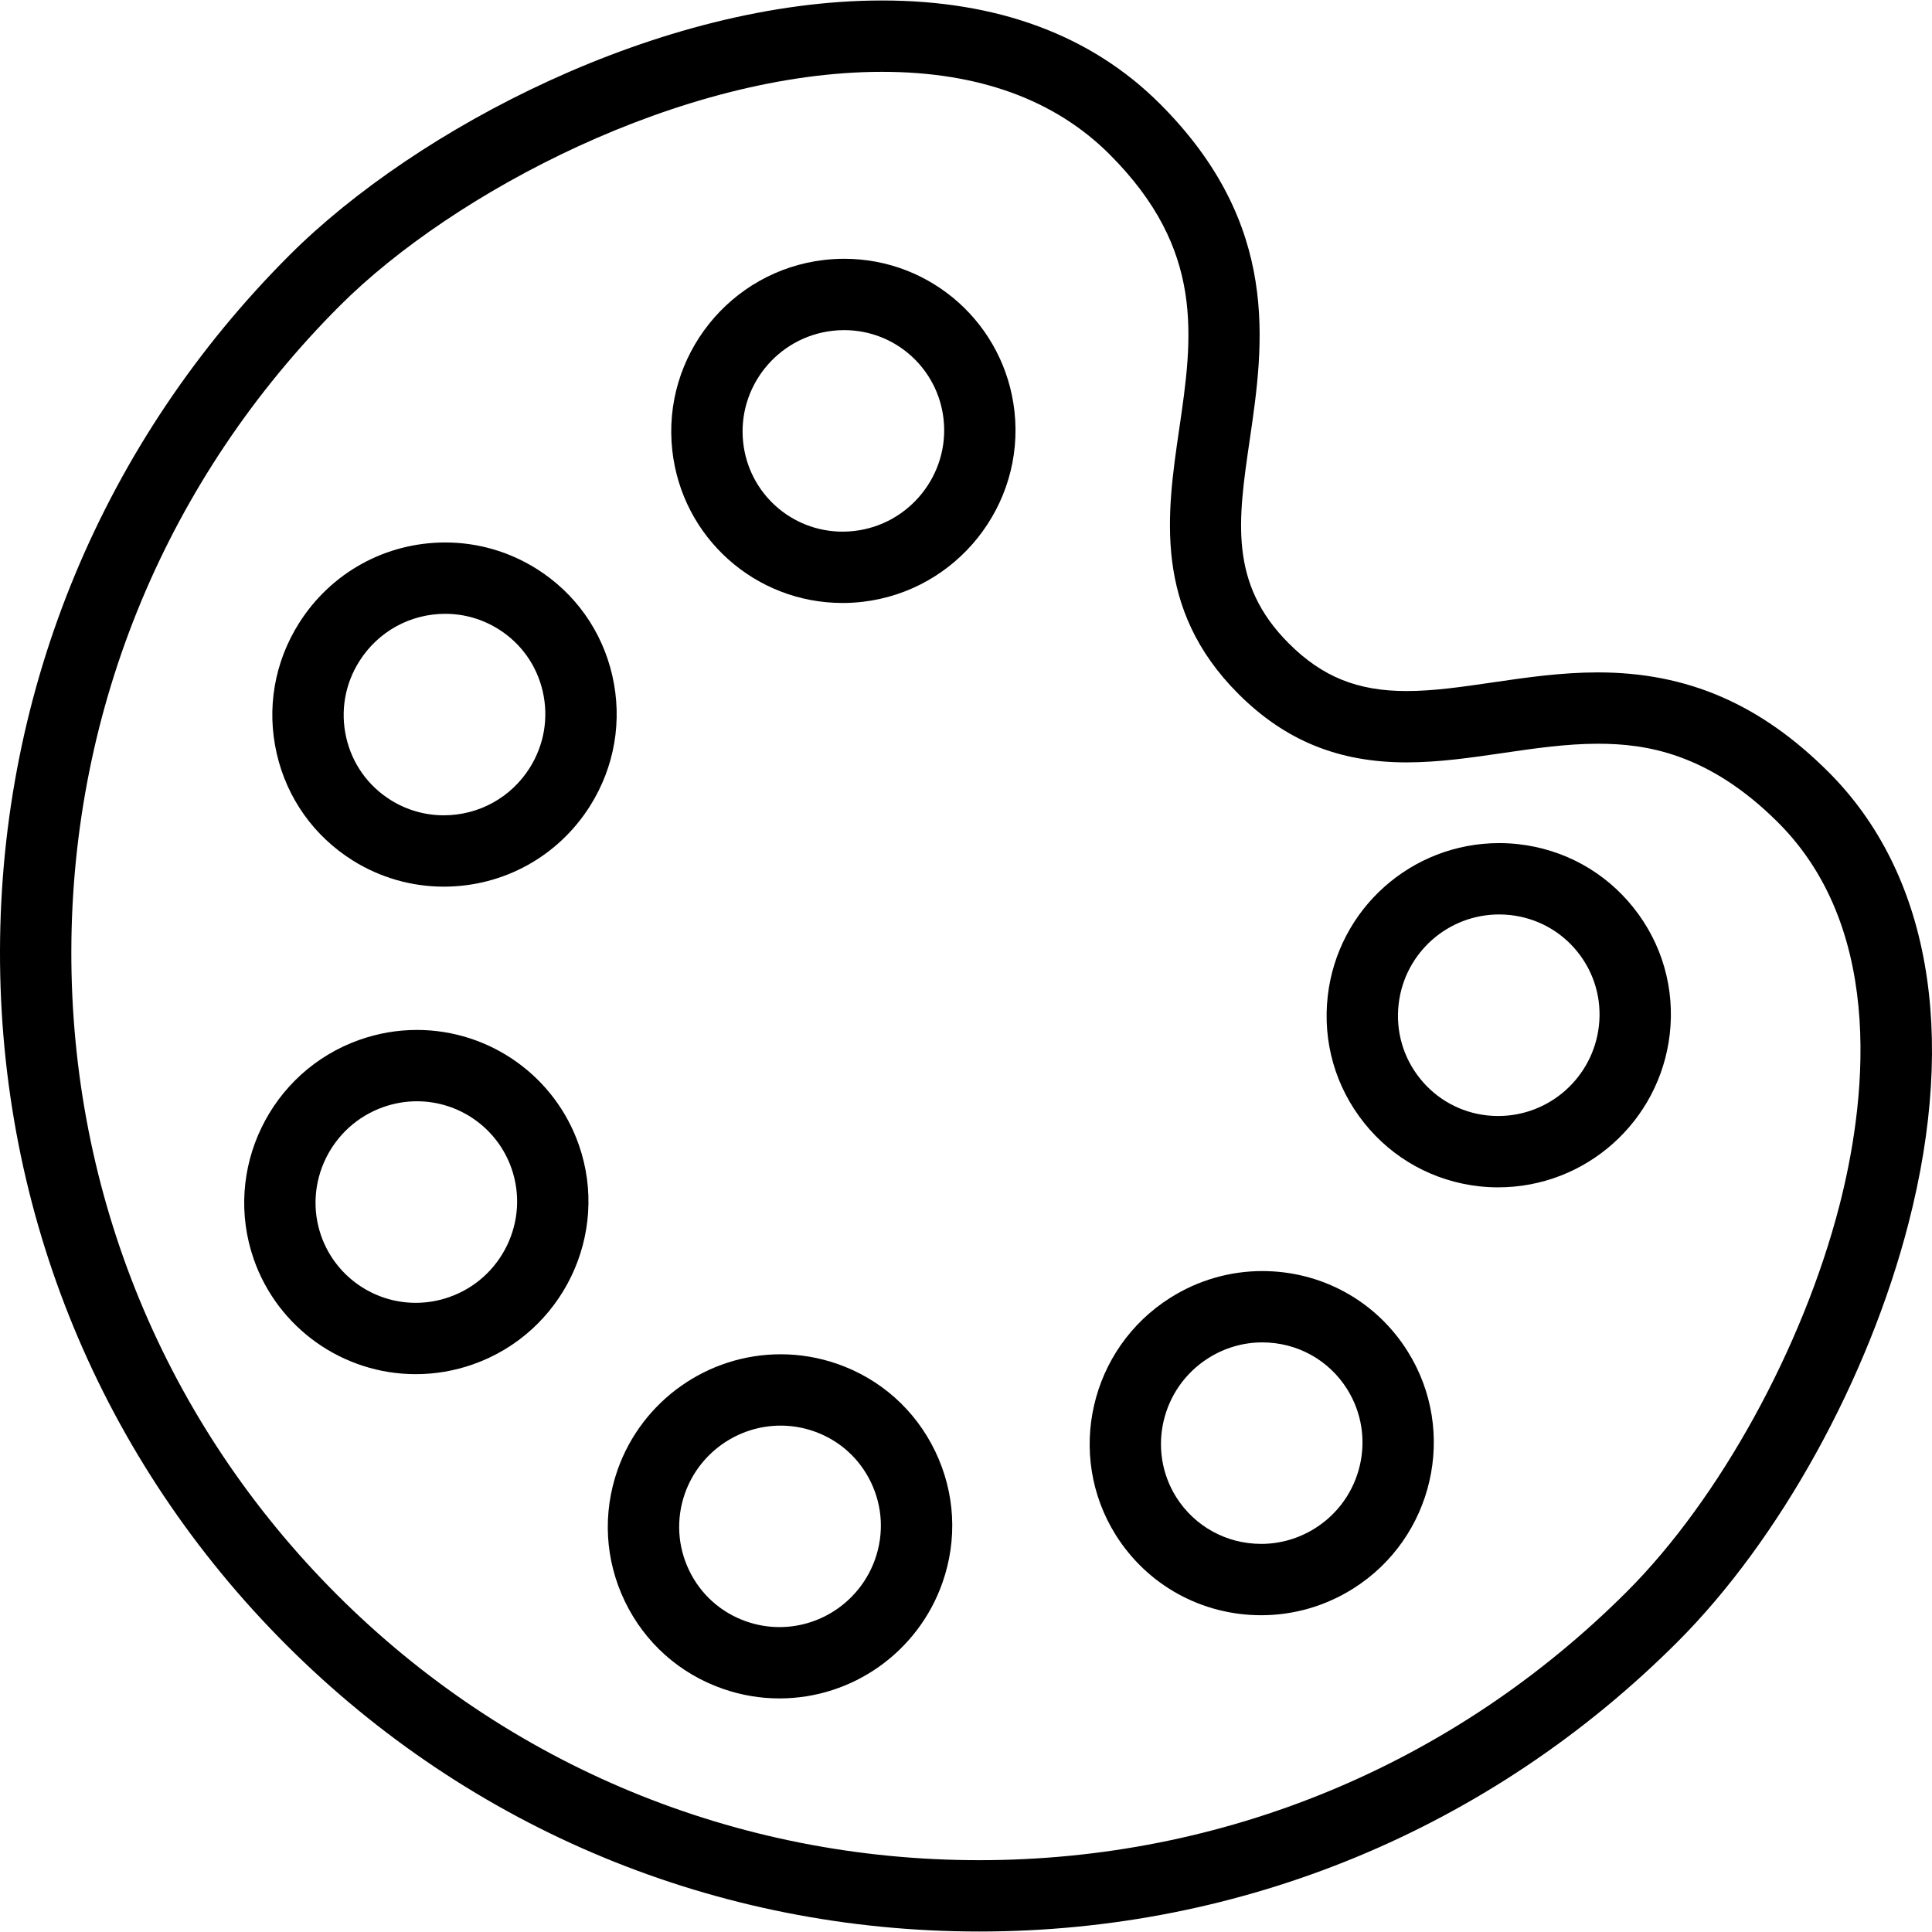
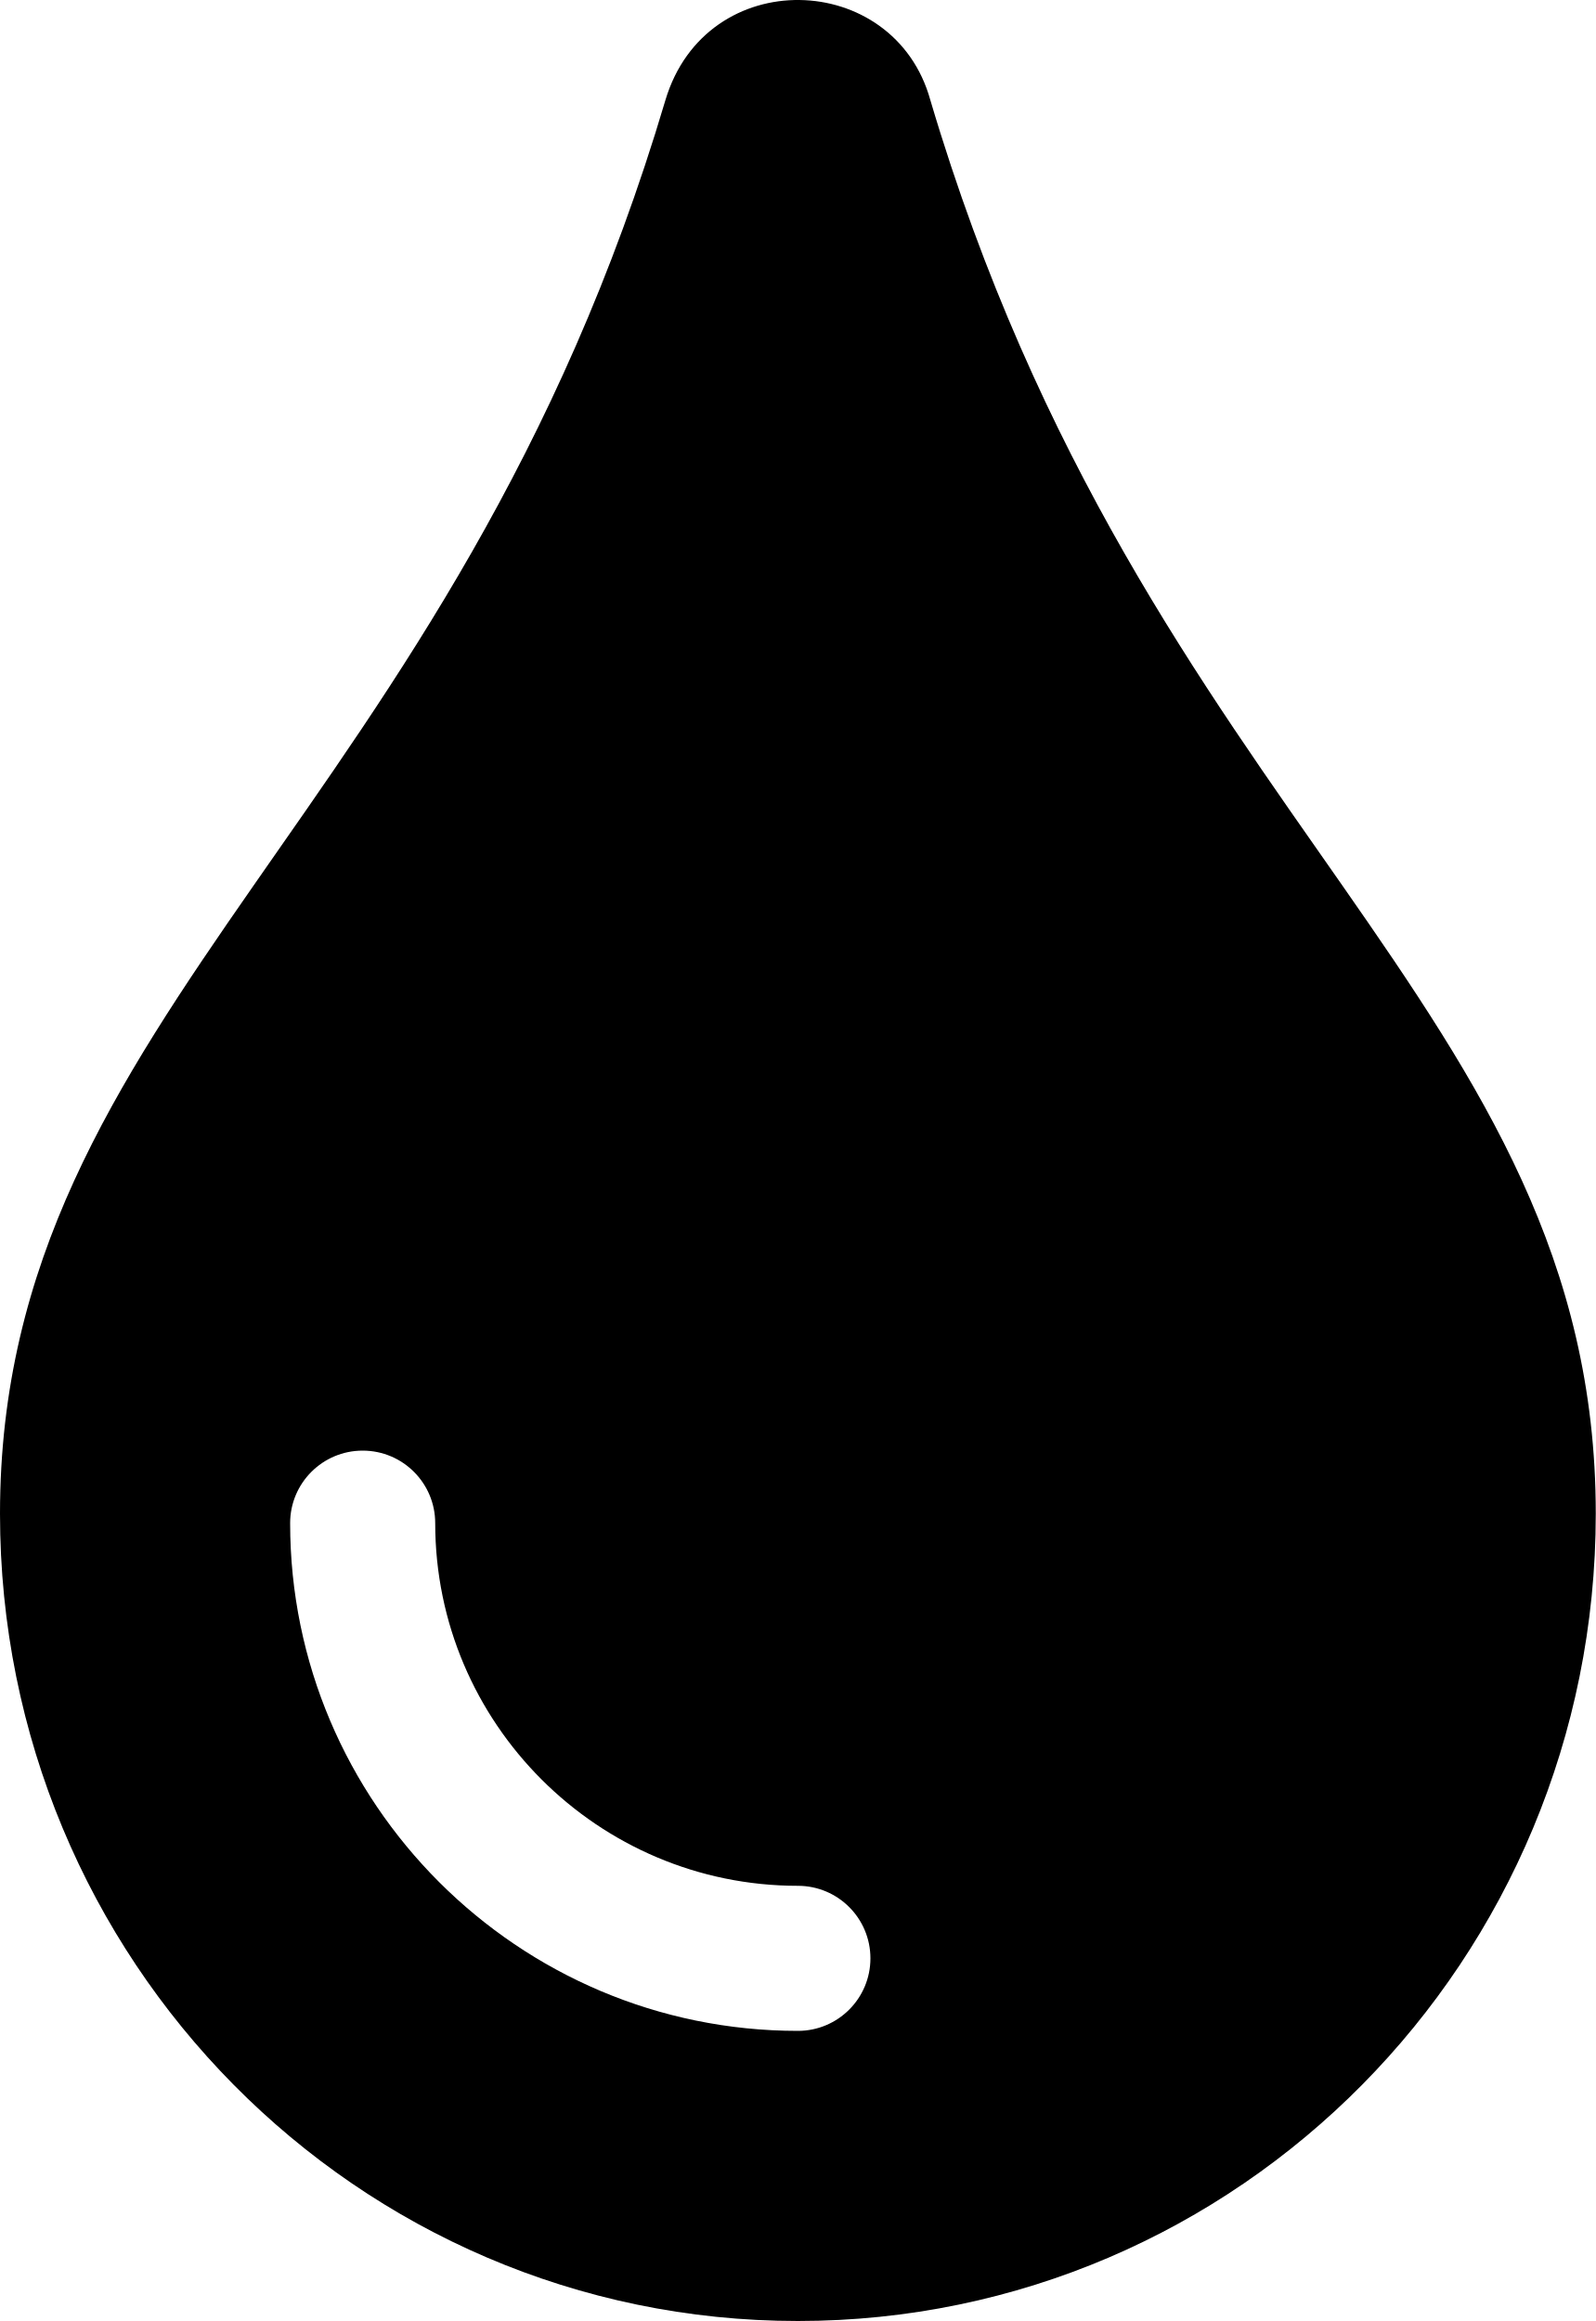
- <svg xmlns="http://www.w3.org/2000/svg" version="1.1" id="Capa_1" x="0px" y="0px" viewBox="0 0 324.99 324.99" style="enable-background:new 0 0 324.99 324.99;" xml:space="preserve">
-   <g>
-     <path d="M307.6,129.885c-11.453-11.447-23.783-16.778-38.805-16.778c-6.189,0-12.056,0.858-17.729,1.688   c-5.094,0.745-9.905,1.449-14.453,1.45c-8.27,0-14.197-2.397-19.82-8.017c-10.107-10.101-8.545-20.758-6.569-34.25   c2.357-16.096,5.291-36.127-15.101-56.508C183.578,5.932,167.848,0.081,148.372,0.081c-37.296,0-78.367,21.546-99.662,42.829   C17.398,74.205,0.1,115.758,0,159.917c-0.1,44.168,17.018,85.656,48.199,116.82c31.077,31.061,72.452,48.168,116.504,48.171   c0.005,0,0.007,0,0.013,0c44.315,0,86.02-17.289,117.428-48.681c17.236-17.226,32.142-44.229,38.9-70.471   C329.291,173.738,324.517,146.793,307.6,129.885z M309.424,202.764c-6.16,23.915-20.197,49.42-35.763,64.976   c-29.145,29.129-67.833,45.17-108.946,45.169c-0.002,0-0.009,0-0.011,0c-40.849-0.003-79.211-15.863-108.023-44.659   C27.777,239.36,11.908,200.896,12,159.944c0.092-40.962,16.142-79.512,45.191-108.545c19.071-19.061,57.508-39.317,91.18-39.317   c16.18,0,29.056,4.669,38.269,13.877c16.127,16.118,13.981,30.769,11.71,46.28c-2.067,14.116-4.41,30.115,9.96,44.478   c7.871,7.866,16.864,11.529,28.304,11.528c5.421-0.001,10.895-0.802,16.189-1.576c5.248-0.768,10.676-1.562,15.992-1.562   c7.938,0,18.557,1.508,30.322,13.267C317.724,156.971,313.562,186.699,309.424,202.764z" />
-     <path d="M142.002,43.531c-1.109,0-2.233,0.065-3.342,0.192c-15.859,1.824-27.33,16.199-25.571,32.042   c1.613,14.631,13.93,25.665,28.647,25.665c1.105,0,2.226-0.065,3.332-0.191c15.851-1.823,27.326-16.191,25.581-32.031   C169.032,54.57,156.716,43.531,142.002,43.531z M143.7,89.317c-0.652,0.075-1.313,0.113-1.963,0.113   c-8.59,0-15.778-6.441-16.721-14.985c-1.032-9.296,5.704-17.729,15.016-18.8c0.655-0.075,1.317-0.114,1.971-0.114   c8.587,0,15.775,6.446,16.72,14.993C159.747,79.816,153.006,88.247,143.7,89.317z" />
-     <path d="M102.997,113.64c-1.72-7.512-6.261-13.898-12.784-17.984c-4.597-2.881-9.889-4.404-15.304-4.404   c-10.051,0-19.254,5.079-24.618,13.587c-4.14,6.566-5.472,14.34-3.75,21.888c1.715,7.52,6.261,13.92,12.799,18.018   c4.596,2.88,9.888,4.402,15.303,4.402c10.051,0,19.255-5.078,24.624-13.593C103.401,128.975,104.726,121.193,102.997,113.64z    M89.111,129.16c-3.153,5.001-8.563,7.986-14.469,7.986c-3.158,0-6.246-0.889-8.93-2.57c-3.817-2.393-6.471-6.128-7.472-10.518   c-1.008-4.417-0.227-8.97,2.2-12.819c3.153-5.001,8.562-7.987,14.468-7.987c3.158,0,6.246,0.89,8.933,2.573   c3.806,2.384,6.454,6.11,7.458,10.493C92.312,120.743,91.534,125.306,89.111,129.16z" />
-     <path d="M70.131,173.25c-3.275,0-6.516,0.557-9.63,1.654c-15.055,5.301-23.05,21.849-17.821,36.892   c4.032,11.579,14.984,19.358,27.254,19.358c3.276,0,6.517-0.556,9.637-1.652c15.065-5.301,23.053-21.854,17.806-36.896   C93.346,181.029,82.397,173.25,70.131,173.25z M75.589,218.182c-1.836,0.646-3.738,0.973-5.655,0.973   c-7.168,0-13.566-4.543-15.921-11.302c-3.063-8.814,1.636-18.518,10.476-21.63c1.83-0.645,3.729-0.973,5.643-0.973   c7.165,0,13.56,4.542,15.914,11.304C89.12,205.37,84.429,215.072,75.589,218.182z" />
-     <path d="M140.817,229.415c-3.071-1.066-6.266-1.606-9.496-1.606c-12.307,0-23.328,7.804-27.431,19.429   c-2.566,7.317-2.131,15.185,1.229,22.151c3.349,6.943,9.204,12.163,16.486,14.696c3.075,1.071,6.274,1.614,9.51,1.614   c12.3,0,23.314-7.811,27.409-19.439c2.574-7.31,2.143-15.175-1.216-22.145C153.958,237.165,148.103,231.945,140.817,229.415z    M147.206,262.275c-2.407,6.834-8.873,11.425-16.091,11.425c-1.888,0-3.759-0.318-5.563-0.947c-4.253-1.48-7.67-4.524-9.623-8.575   c-1.965-4.074-2.219-8.68-0.718-12.957c2.408-6.825,8.883-11.411,16.11-11.411c1.888,0,3.759,0.317,5.561,0.942   c4.248,1.475,7.663,4.52,9.616,8.573C148.46,253.399,148.711,257.998,147.206,262.275z" />
-     <path d="M212.332,213.811c-5.466,0-10.81,1.55-15.448,4.479c-13.525,8.521-17.652,26.427-9.193,39.927   c5.315,8.445,14.463,13.488,24.469,13.488c5.458,0,10.796-1.545,15.434-4.464c13.541-8.507,17.663-26.419,9.19-39.926   C231.486,218.86,222.345,213.811,212.332,213.811z M221.205,257.082c-2.725,1.715-5.853,2.622-9.045,2.622   c-5.857,0-11.207-2.946-14.307-7.87c-4.947-7.896-2.513-18.39,5.433-23.395c2.724-1.72,5.852-2.629,9.047-2.629   c5.854,0,11.192,2.944,14.283,7.878C231.577,241.597,229.151,252.09,221.205,257.082z" />
-     <path d="M255.384,141.998c-1.06-0.117-2.134-0.176-3.194-0.176c-14.772,0-27.174,11.068-28.846,25.747   c-0.876,7.698,1.297,15.266,6.118,21.311c4.812,6.03,11.686,9.821,19.369,10.676c1.053,0.114,2.12,0.173,3.175,0.173   c14.754,0,27.164-11.067,28.869-25.748c0.886-7.688-1.277-15.247-6.091-21.288C269.97,146.651,263.082,142.853,255.384,141.998z    M268.955,172.602c-1.001,8.624-8.287,15.127-16.948,15.127c-0.621,0-1.251-0.034-1.86-0.101c-4.48-0.498-8.494-2.712-11.303-6.231   c-2.819-3.534-4.089-7.963-3.575-12.47c0.98-8.611,8.255-15.104,16.922-15.104c0.623,0,1.256,0.035,1.875,0.104   c4.498,0.499,8.523,2.717,11.334,6.244C268.209,163.697,269.472,168.114,268.955,172.602z" />
-   </g>
-   <g>
- </g>
-   <g>
- </g>
-   <g>
- </g>
-   <g>
- </g>
-   <g>
- </g>
-   <g>
- </g>
-   <g>
- </g>
-   <g>
- </g>
-   <g>
- </g>
-   <g>
- </g>
-   <g>
- </g>
-   <g>
- </g>
-   <g>
- </g>
-   <g>
- </g>
-   <g>
- </g>
+ <svg xmlns="http://www.w3.org/2000/svg" aria-hidden="true" focusable="false" data-prefix="fas" data-icon="tint" class="svg-inline--fa fa-tint fa-w-11" role="img" viewBox="0 0 352 512">
+   <path fill="currentColor" d="M205.22 22.09c-7.94-28.78-49.44-30.12-58.44 0C100.01 179.85 0 222.72 0 333.91 0 432.35 78.72 512 176 512s176-79.65 176-178.09c0-111.75-99.79-153.34-146.78-311.82zM176 448c-61.75 0-112-50.25-112-112 0-8.84 7.16-16 16-16s16 7.16 16 16c0 44.11 35.89 80 80 80 8.84 0 16 7.16 16 16s-7.16 16-16 16z" />
</svg>
